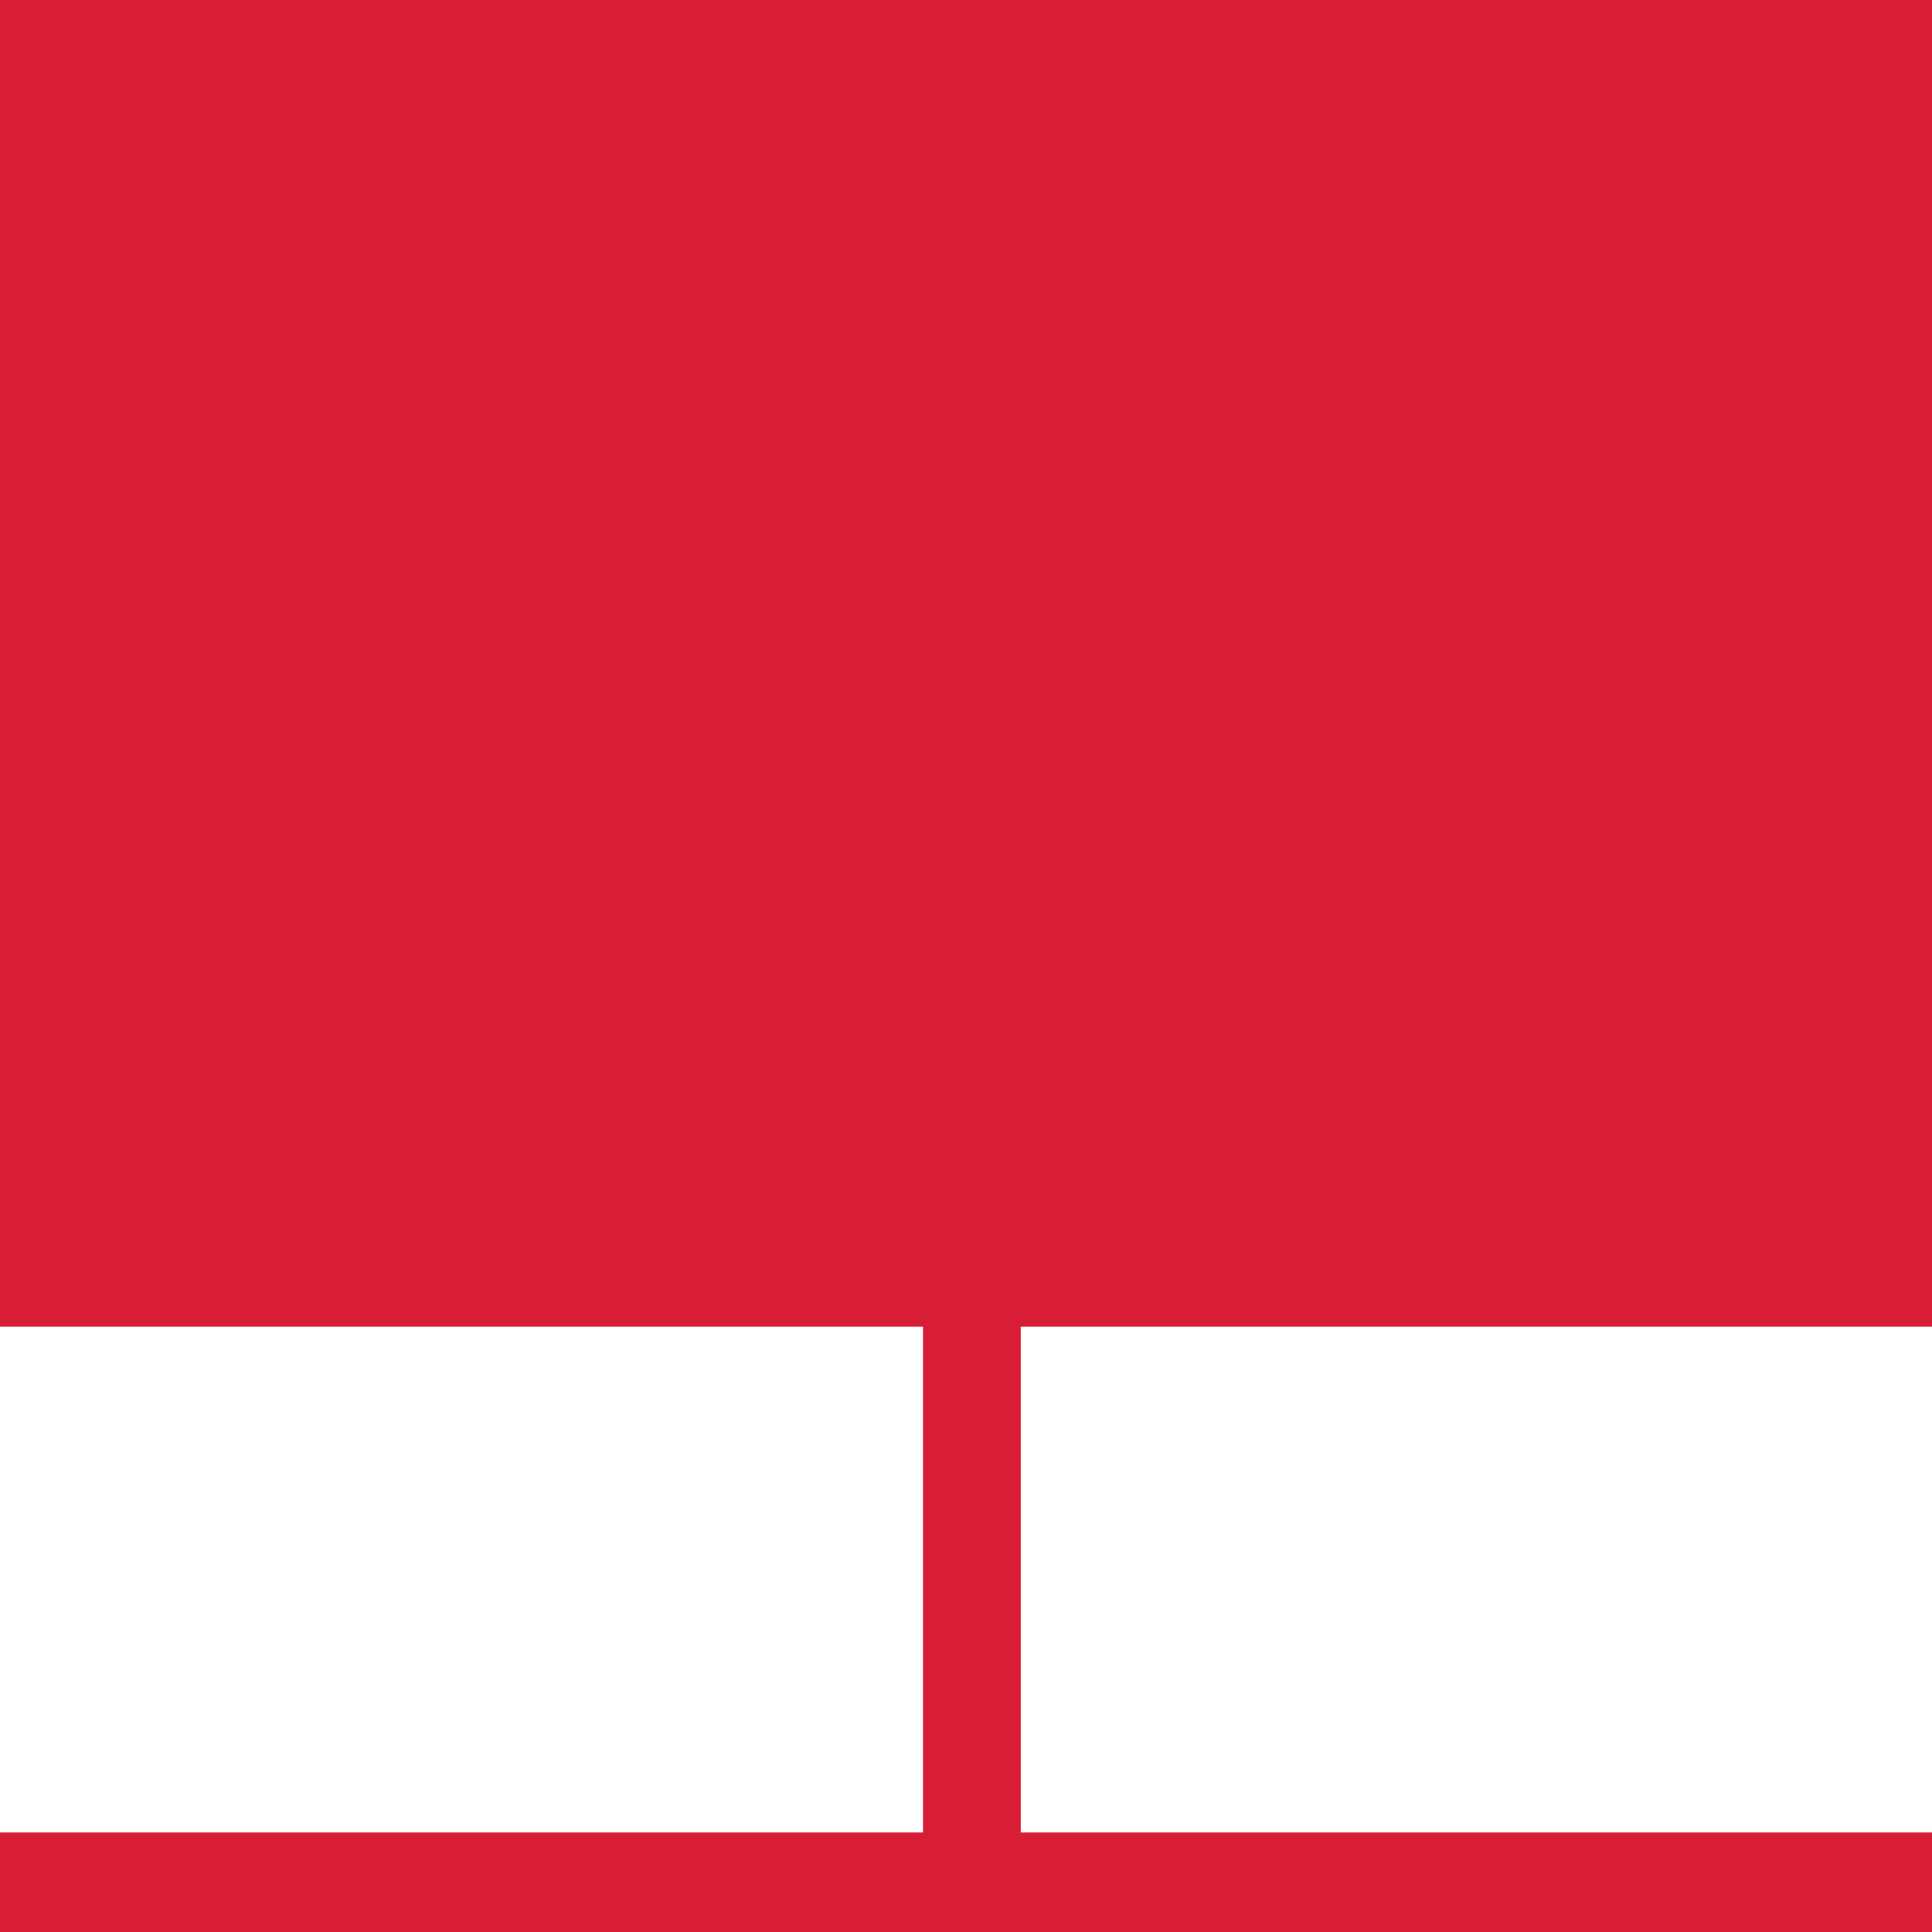
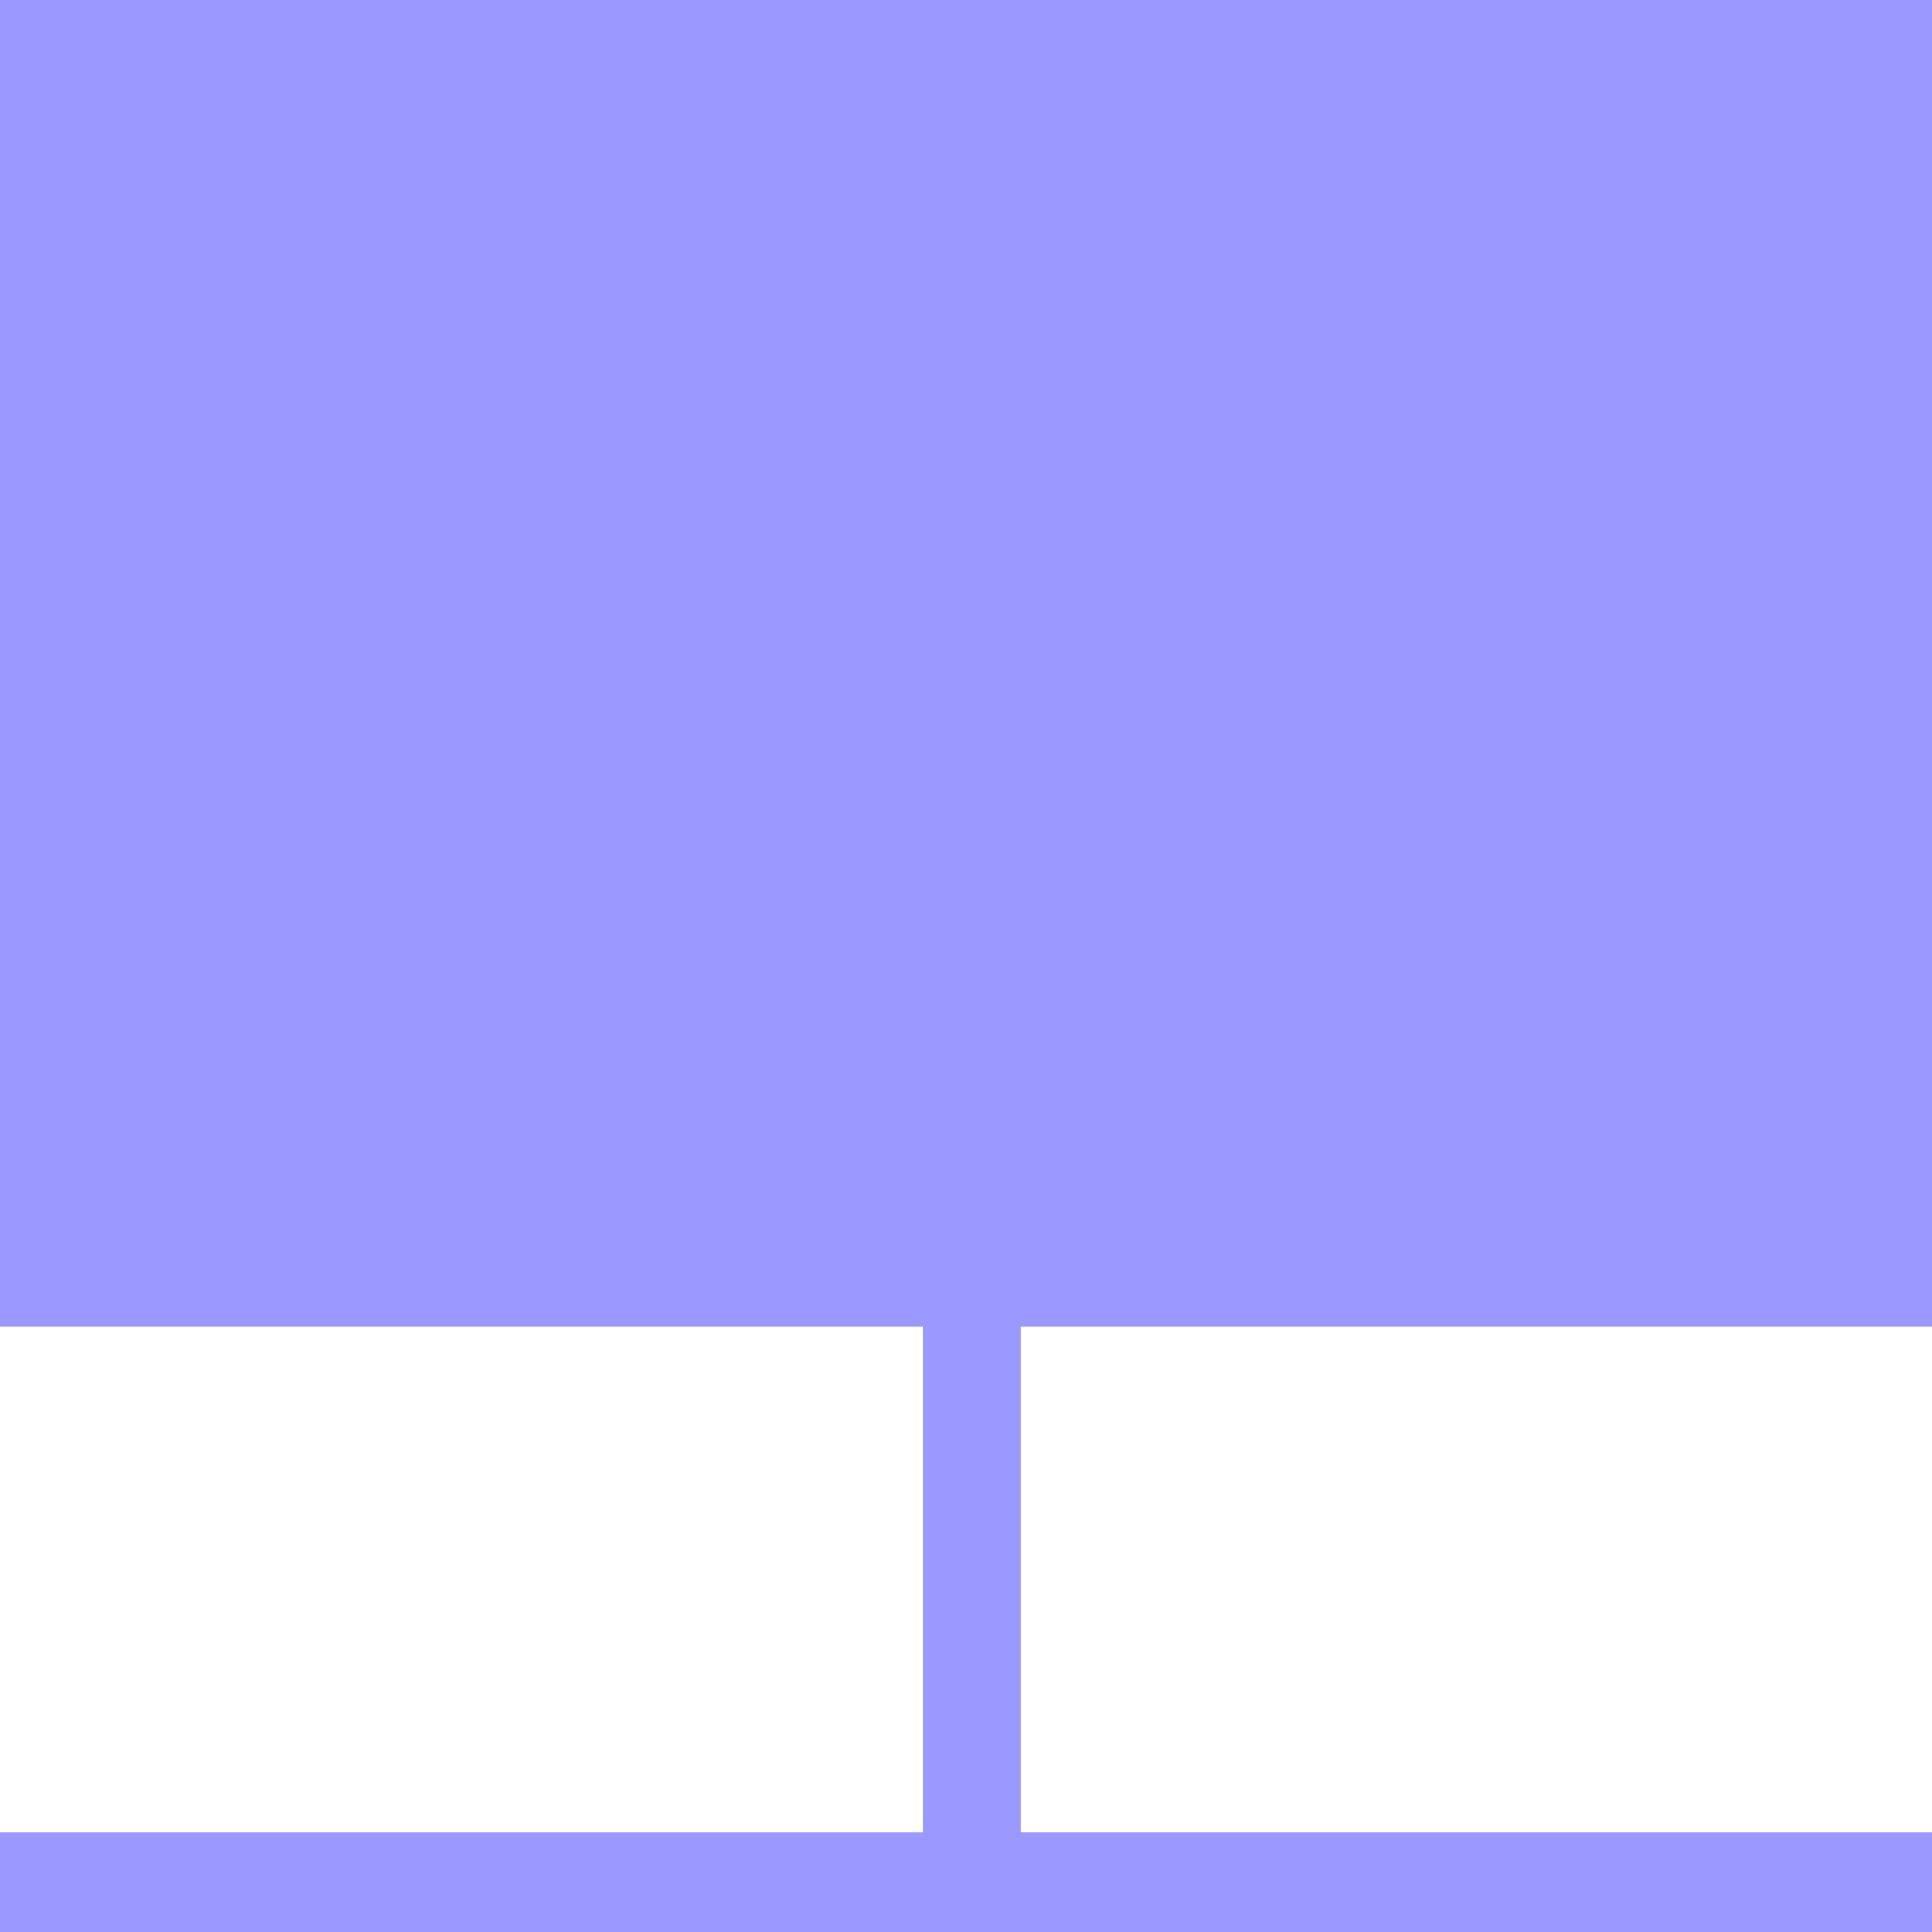
- <svg xmlns="http://www.w3.org/2000/svg" class="icon" style="" viewBox="0 0 200 200" version="1.1" width="200" height="200" fill="#d91d37">
+ <svg xmlns="http://www.w3.org/2000/svg" class="icon" style="" viewBox="0 0 200 200" version="1.1" width="200" height="200" fill="#9999FF">
  <path d="M200,137.333V0H0V137.333H95.548V189.7H0V200H200V189.7H105.667V137.333H200Z" />
</svg>
